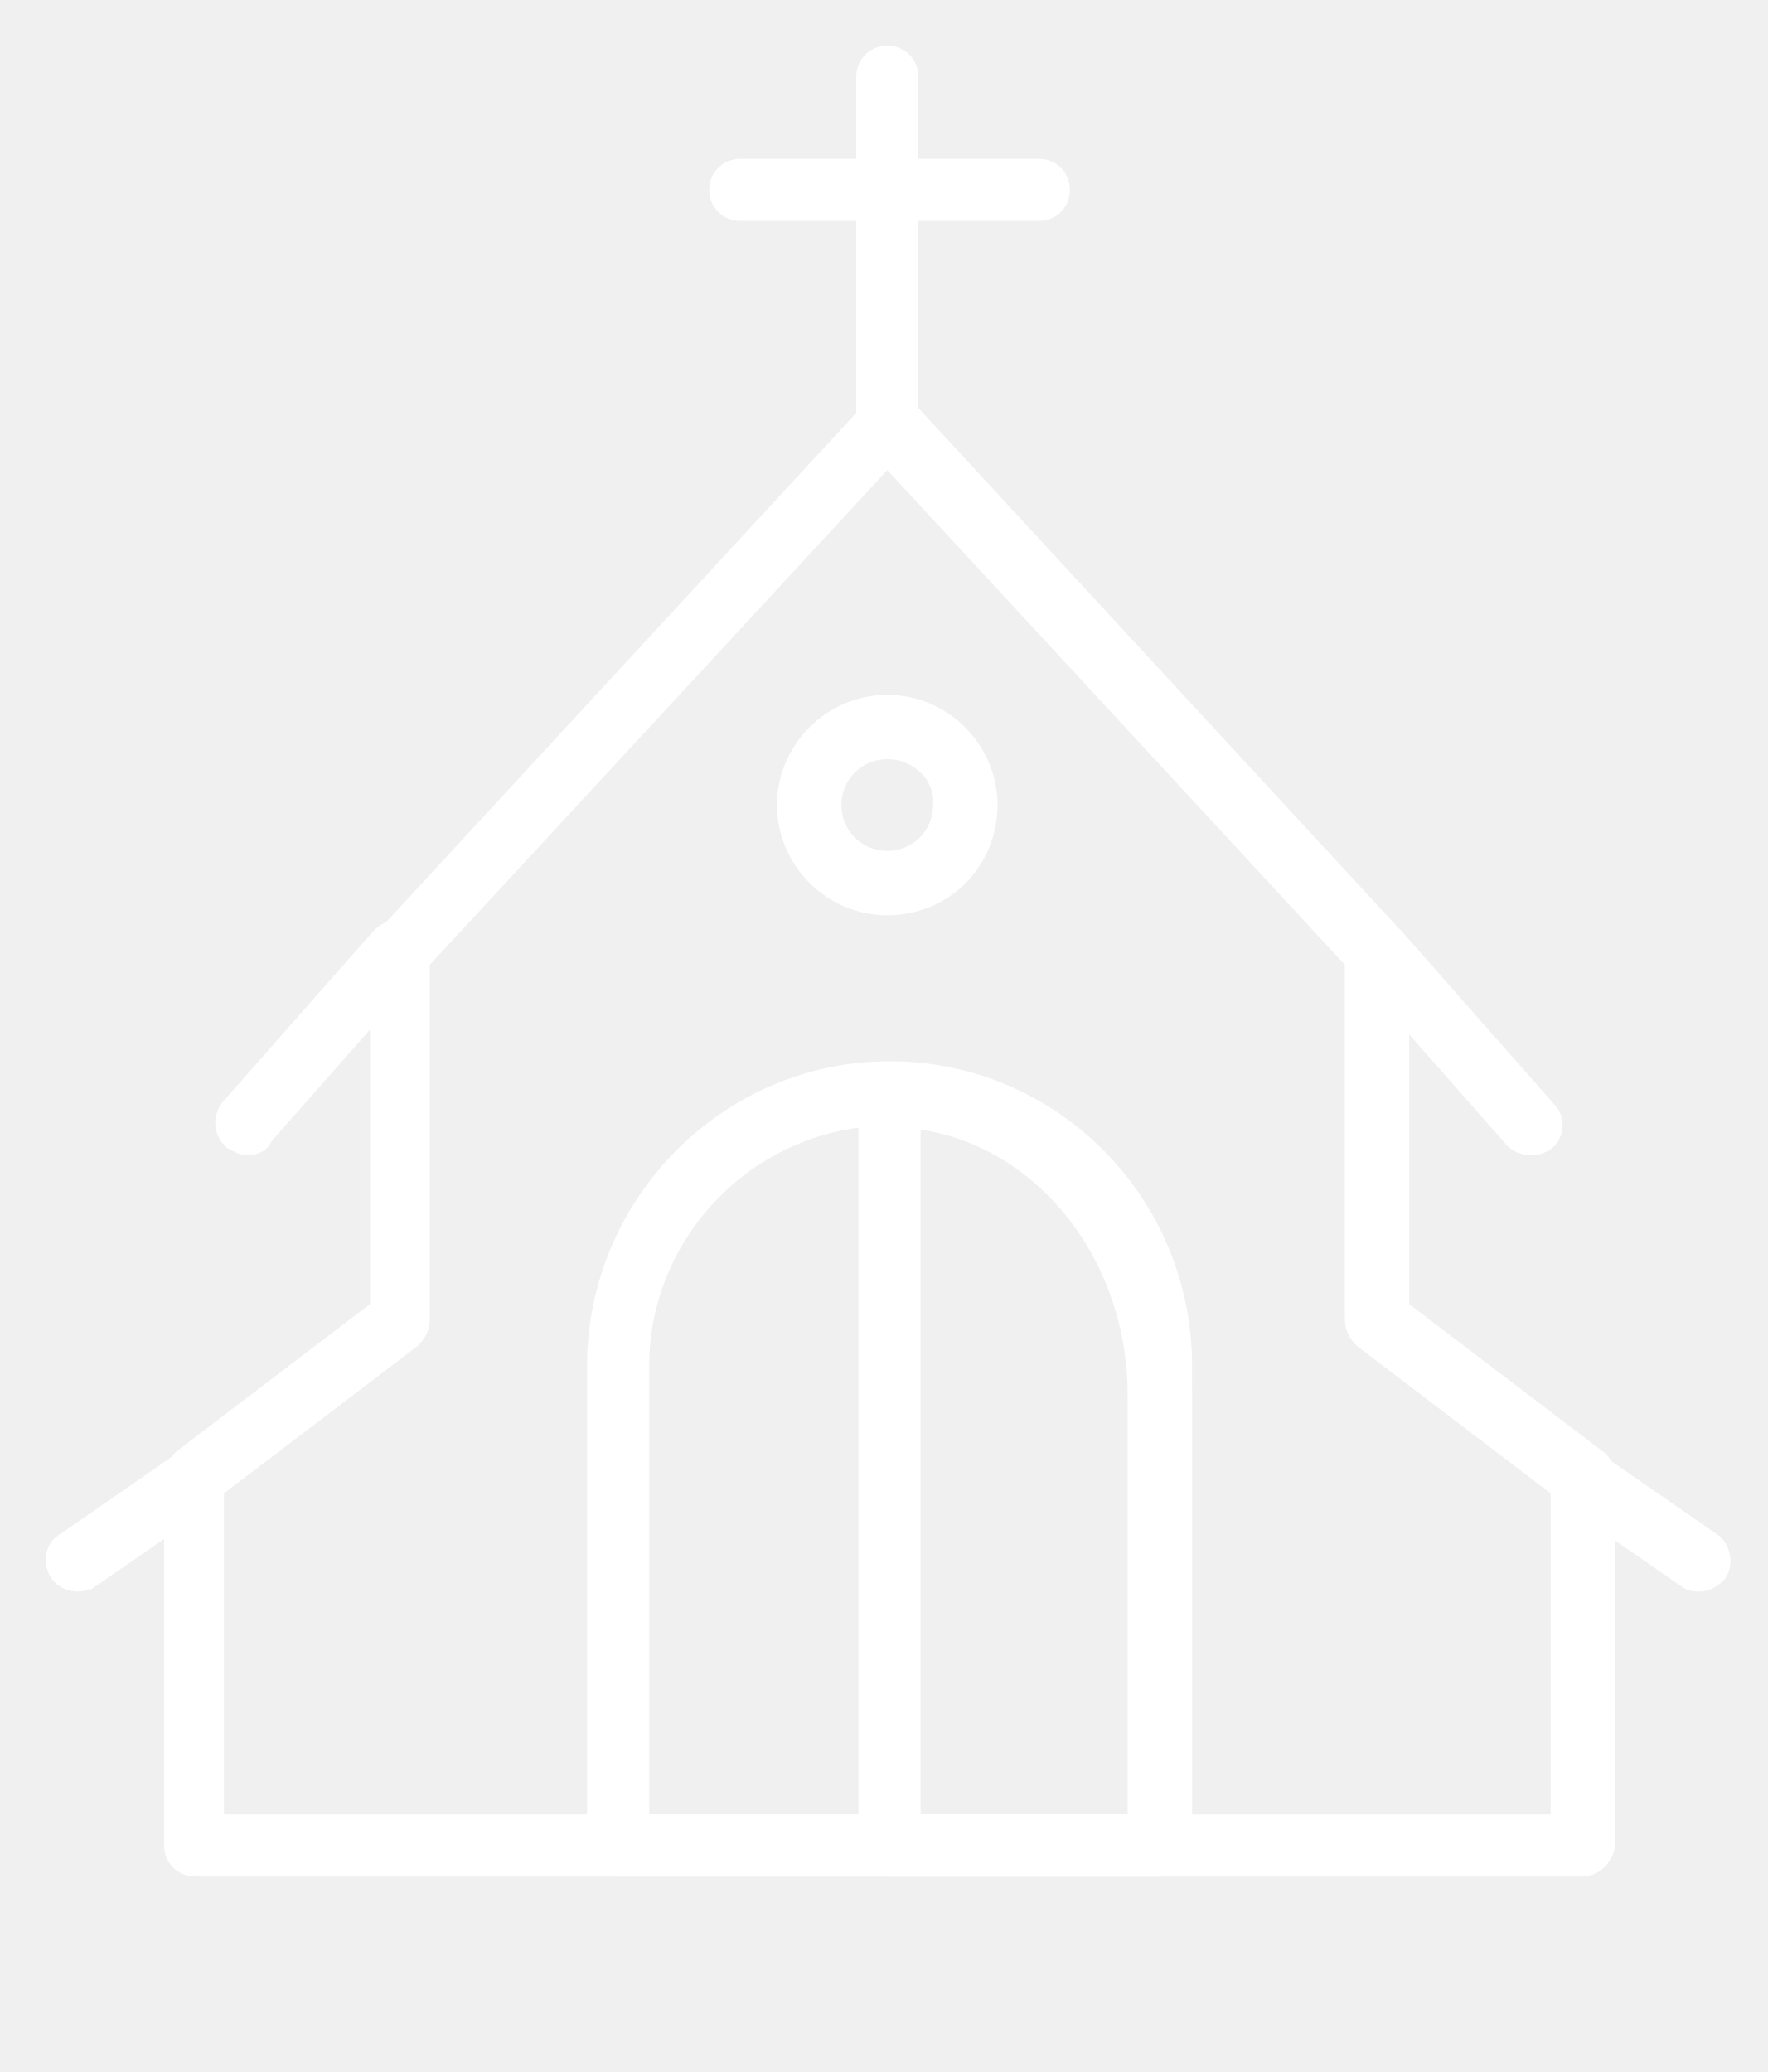
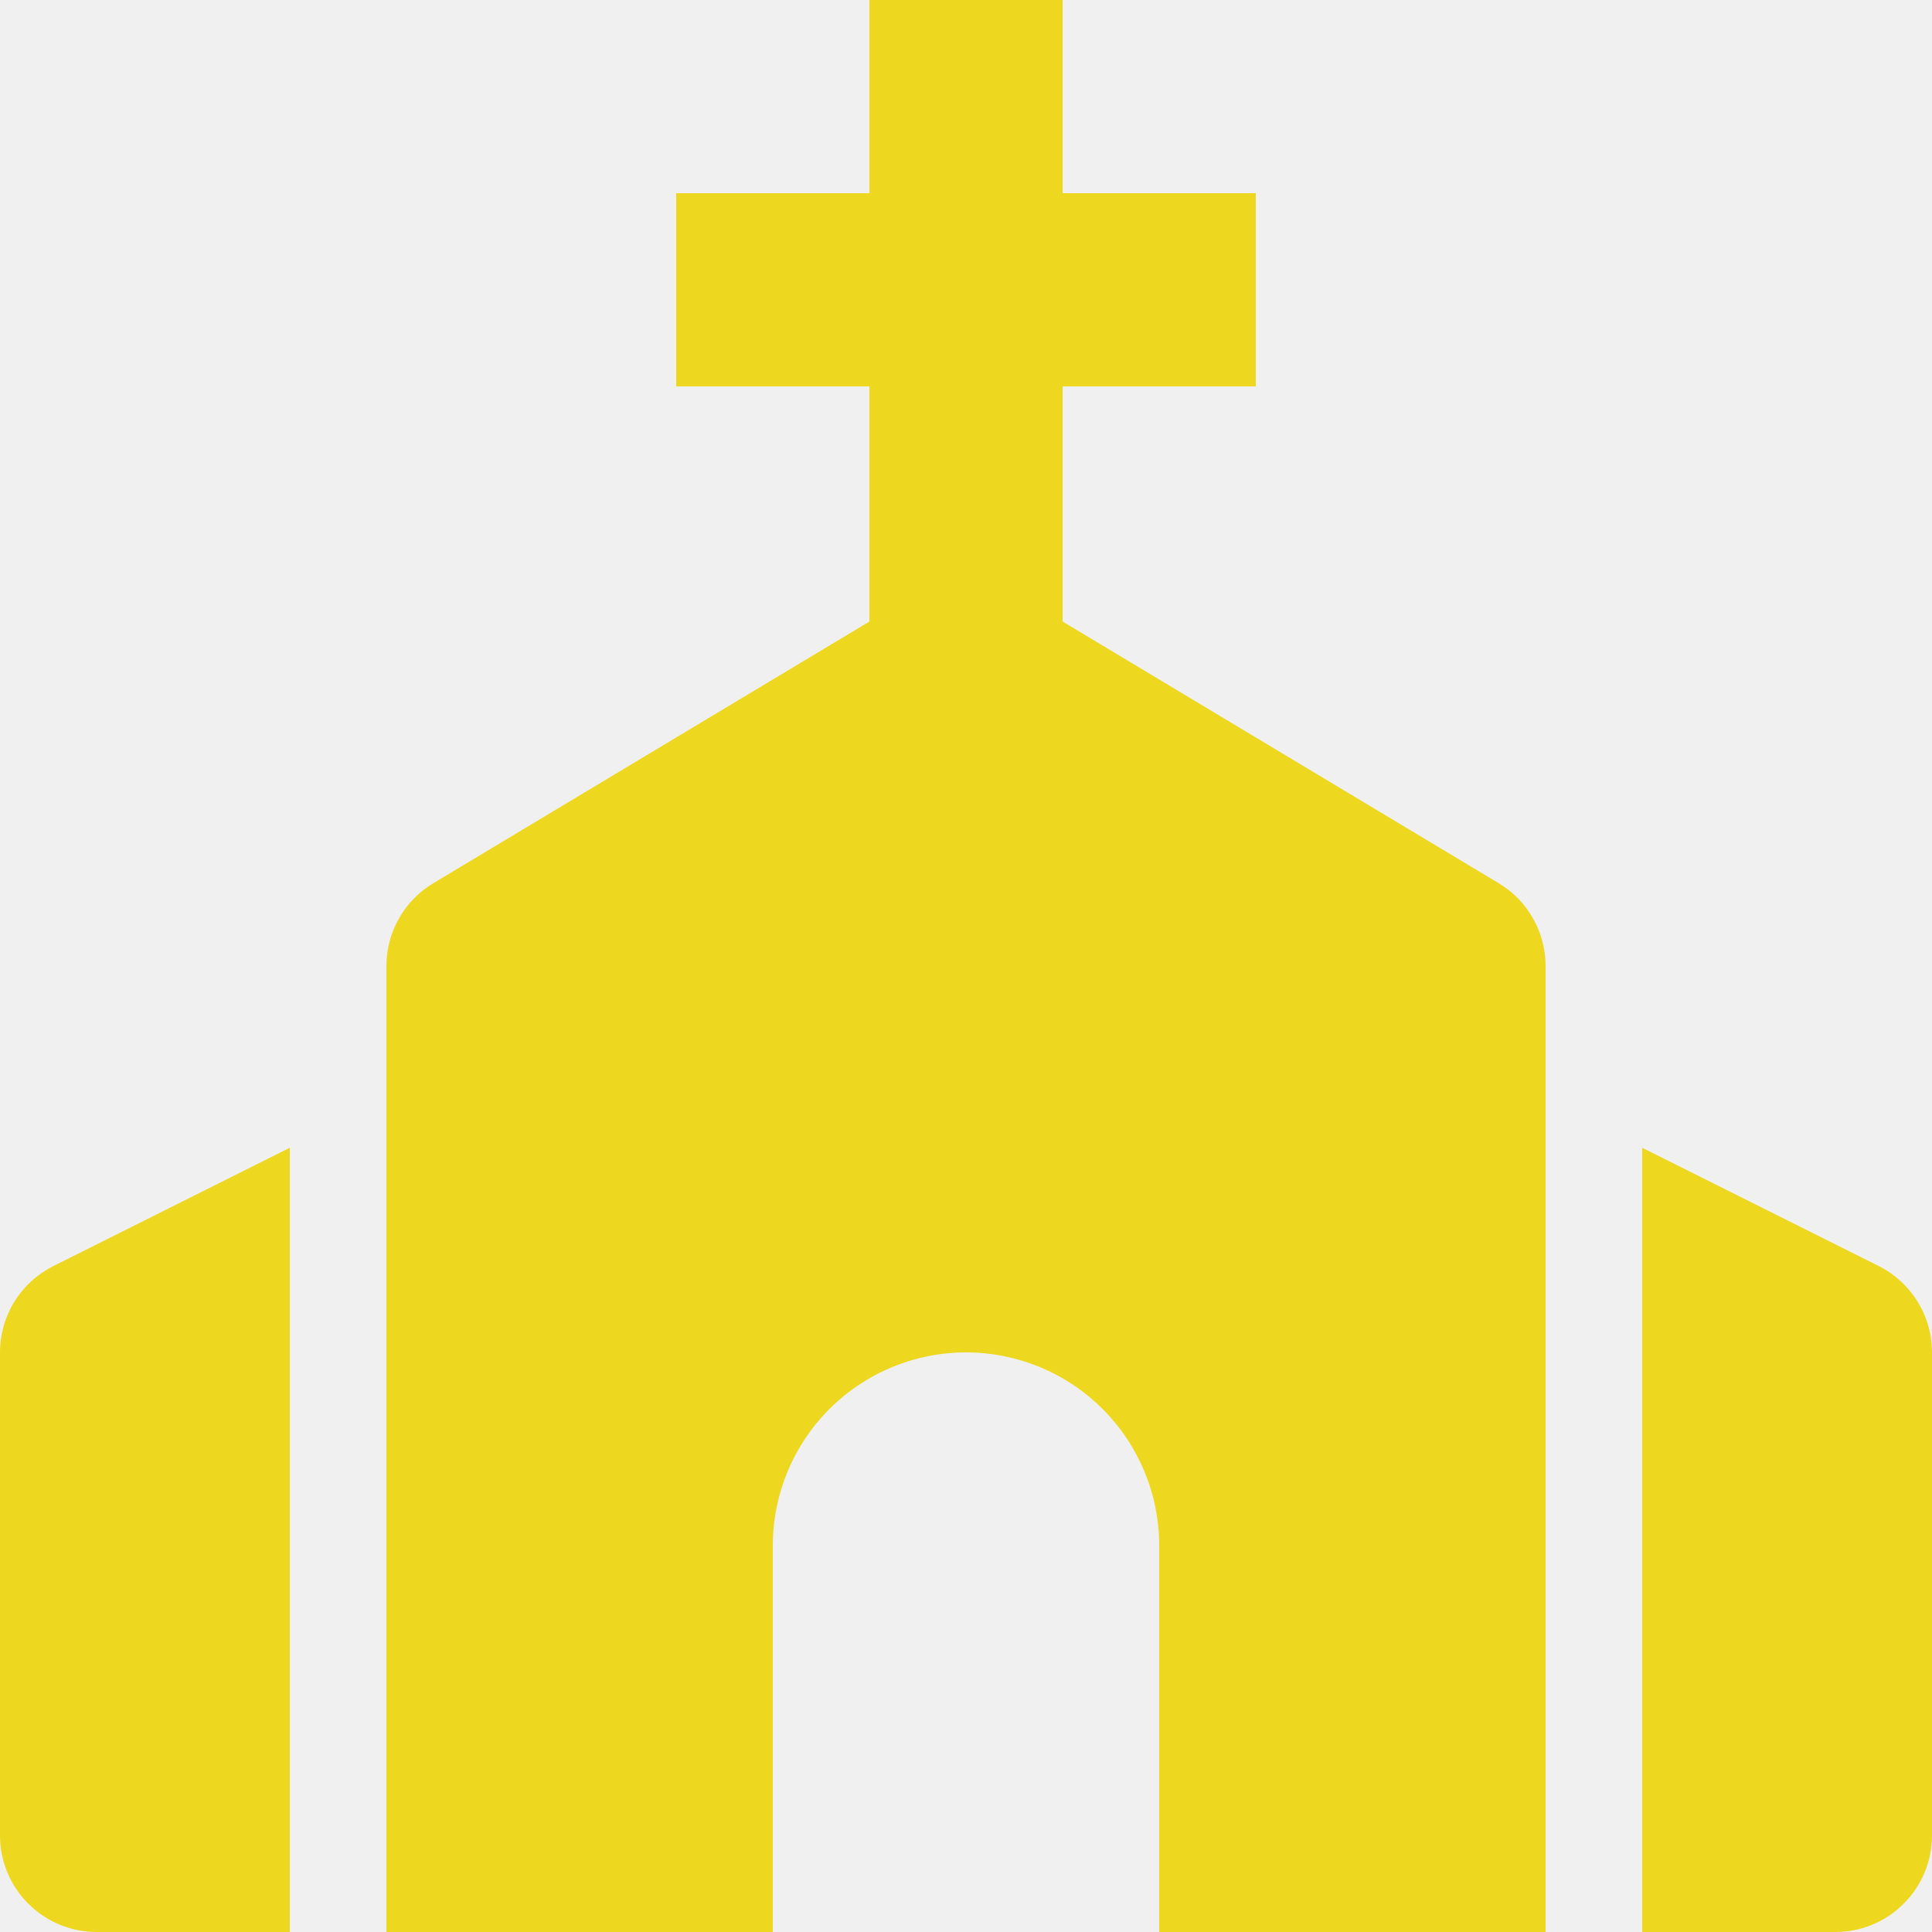
- <svg xmlns="http://www.w3.org/2000/svg" width="29" height="34" viewBox="0 0 29 34" fill="none">
-   <path d="M25.953 30.542H3.202C3.054 30.542 2.942 30.431 2.942 30.282V24.233C2.942 24.159 2.98 24.084 3.054 24.01L6.32 21.524V15.623C6.32 15.549 6.357 15.474 6.394 15.437L14.41 6.753C14.447 6.716 14.522 6.678 14.596 6.678C14.67 6.678 14.744 6.716 14.781 6.753L22.798 15.437C22.835 15.474 22.872 15.549 22.872 15.623V21.524L26.138 24.01C26.212 24.047 26.25 24.159 26.25 24.233V30.282C26.212 30.431 26.101 30.542 25.953 30.542ZM3.462 30.023H25.693V24.381L22.427 21.895C22.353 21.821 22.316 21.746 22.316 21.635V15.734L14.559 7.346L6.802 15.734V21.635C6.802 21.746 6.765 21.821 6.691 21.895L3.425 24.381V30.023H3.462Z" fill="white" stroke="white" stroke-width="0.5" stroke-miterlimit="10" />
-   <path d="M14.558 7.235C14.41 7.235 14.299 7.124 14.299 6.975V1.26C14.299 1.111 14.41 1 14.558 1C14.707 1 14.818 1.111 14.818 1.26V6.975C14.855 7.124 14.707 7.235 14.558 7.235Z" fill="white" stroke="white" stroke-width="0.5" stroke-miterlimit="10" />
-   <path d="M17.045 3.375H12.146C11.998 3.375 11.886 3.264 11.886 3.115C11.886 2.967 11.998 2.856 12.146 2.856H17.045C17.194 2.856 17.305 2.967 17.305 3.115C17.305 3.264 17.194 3.375 17.045 3.375Z" fill="white" stroke="white" stroke-width="0.5" stroke-miterlimit="10" />
-   <path d="M19.049 30.542H10.142C9.994 30.542 9.882 30.431 9.882 30.282V22.414C9.882 19.816 11.998 17.664 14.596 17.664C17.194 17.664 19.309 19.779 19.309 22.414V30.282C19.309 30.431 19.198 30.542 19.049 30.542ZM10.402 30.023H18.79V22.414C18.79 20.113 16.897 18.221 14.596 18.221C12.295 18.221 10.402 20.113 10.402 22.414V30.023Z" fill="white" stroke="white" stroke-width="0.5" stroke-miterlimit="10" />
-   <path d="M19.049 30.542H14.595C14.447 30.542 14.336 30.431 14.336 30.282V17.961C14.336 17.812 14.447 17.701 14.595 17.701C17.193 17.701 19.309 20.039 19.309 22.897V30.282C19.309 30.431 19.197 30.542 19.049 30.542ZM14.855 30.022H18.752V22.897C18.752 20.41 17.008 18.406 14.855 18.258V30.022Z" fill="white" stroke="white" stroke-width="0.5" stroke-miterlimit="10" />
-   <path d="M14.558 14.769C13.704 14.769 12.999 14.064 12.999 13.21C12.999 12.357 13.704 11.652 14.558 11.652C15.412 11.652 16.117 12.357 16.117 13.21C16.117 14.064 15.449 14.769 14.558 14.769ZM14.558 12.208C14.001 12.208 13.556 12.654 13.556 13.21C13.556 13.767 14.001 14.212 14.558 14.212C15.115 14.212 15.56 13.767 15.56 13.21C15.597 12.654 15.115 12.208 14.558 12.208Z" fill="white" stroke="white" stroke-width="0.5" stroke-miterlimit="10" />
-   <path d="M4.055 18.703C3.981 18.703 3.944 18.666 3.87 18.629C3.759 18.518 3.759 18.369 3.833 18.258L6.319 15.437C6.431 15.326 6.579 15.326 6.691 15.4C6.802 15.511 6.802 15.66 6.728 15.771L4.241 18.592C4.204 18.703 4.13 18.703 4.055 18.703Z" fill="white" stroke="white" stroke-width="0.5" stroke-miterlimit="10" />
-   <path d="M25.099 18.703C25.024 18.703 24.95 18.666 24.913 18.629L22.427 15.808C22.315 15.697 22.352 15.511 22.464 15.437C22.575 15.326 22.761 15.363 22.835 15.474L25.321 18.295C25.433 18.406 25.396 18.592 25.284 18.666C25.21 18.703 25.173 18.703 25.099 18.703Z" fill="white" stroke="white" stroke-width="0.5" stroke-miterlimit="10" />
-   <path d="M1.271 25.866C1.197 25.866 1.086 25.829 1.049 25.755C0.975 25.643 0.975 25.458 1.123 25.384L3.053 24.047C3.164 23.973 3.35 23.973 3.424 24.122C3.498 24.233 3.498 24.419 3.35 24.493L1.42 25.829C1.383 25.829 1.346 25.866 1.271 25.866Z" fill="white" stroke="white" stroke-width="0.5" stroke-miterlimit="10" />
-   <path d="M27.882 25.866C27.845 25.866 27.771 25.866 27.734 25.829L25.804 24.493C25.693 24.418 25.656 24.233 25.73 24.122C25.804 24.01 25.99 23.973 26.101 24.047L28.031 25.383C28.142 25.457 28.179 25.643 28.105 25.754C28.031 25.829 27.957 25.866 27.882 25.866Z" fill="white" stroke="white" stroke-width="0.5" stroke-miterlimit="10" />
+ <svg xmlns="http://www.w3.org/2000/svg" width="24" height="24" viewBox="0 0 24 24" fill="none">
+   <path d="M9.6 24V19.2C9.6 18.564 9.853 17.953 10.303 17.503C10.753 17.053 11.364 16.8 12 16.8C12.636 16.8 13.247 17.053 13.697 17.503C14.147 17.953 14.4 18.564 14.4 19.2V24H19.2V12C19.2 11.793 19.146 11.589 19.044 11.409C18.942 11.229 18.796 11.078 18.618 10.972L13.2 7.721V4.8H15.6V2.4H13.2V0H10.8V2.4H8.4V4.8H10.8V7.721L5.382 10.972C5.205 11.078 5.058 11.229 4.956 11.409C4.854 11.589 4.8 11.793 4.8 12V24H9.6ZM1.2 24H3.6V14.258L0.664 15.727C0.464 15.827 0.296 15.98 0.179 16.169C0.062 16.359 -0 16.577 2.97374e-07 16.8V22.8C2.97374e-07 23.118 0.126 23.424 0.351 23.648C0.577 23.874 0.882 24 1.2 24ZM23.336 15.726L20.4 14.258V24H22.8C23.118 24 23.424 23.874 23.648 23.648C23.874 23.424 24 23.118 24 22.8V16.8C24 16.345 23.743 15.93 23.336 15.726Z" fill="#EDD81F" />
</svg>
